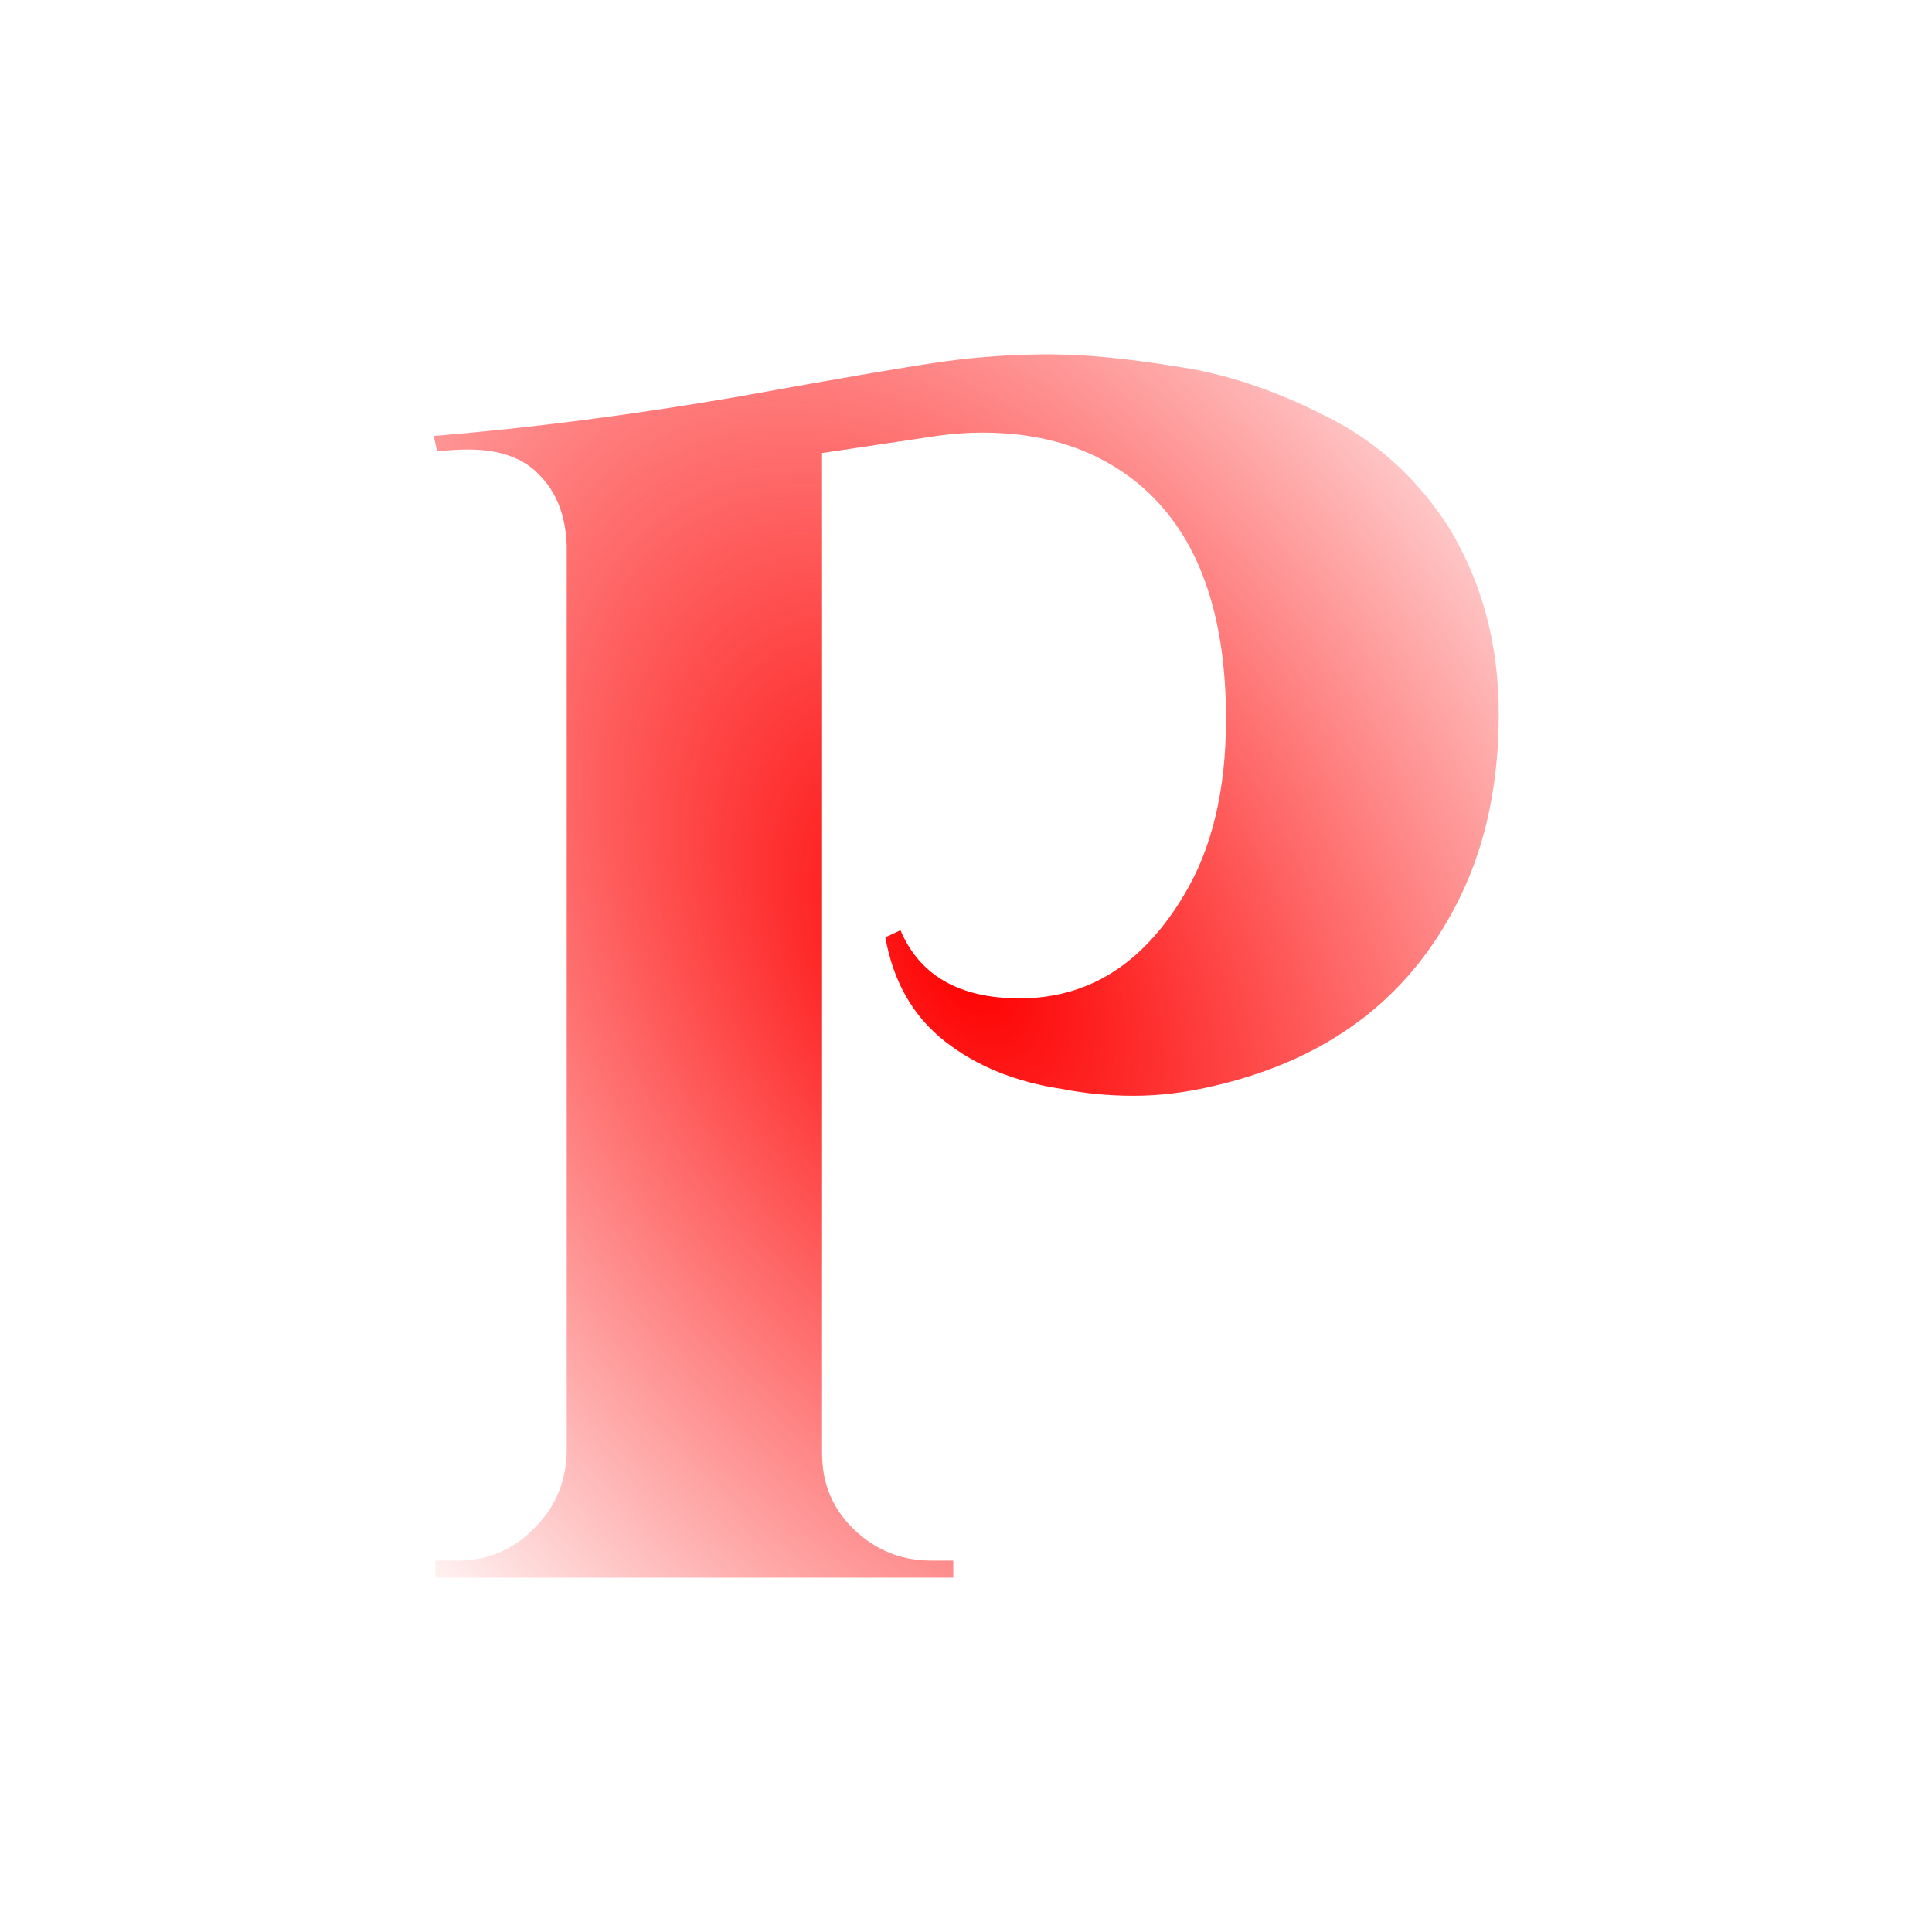
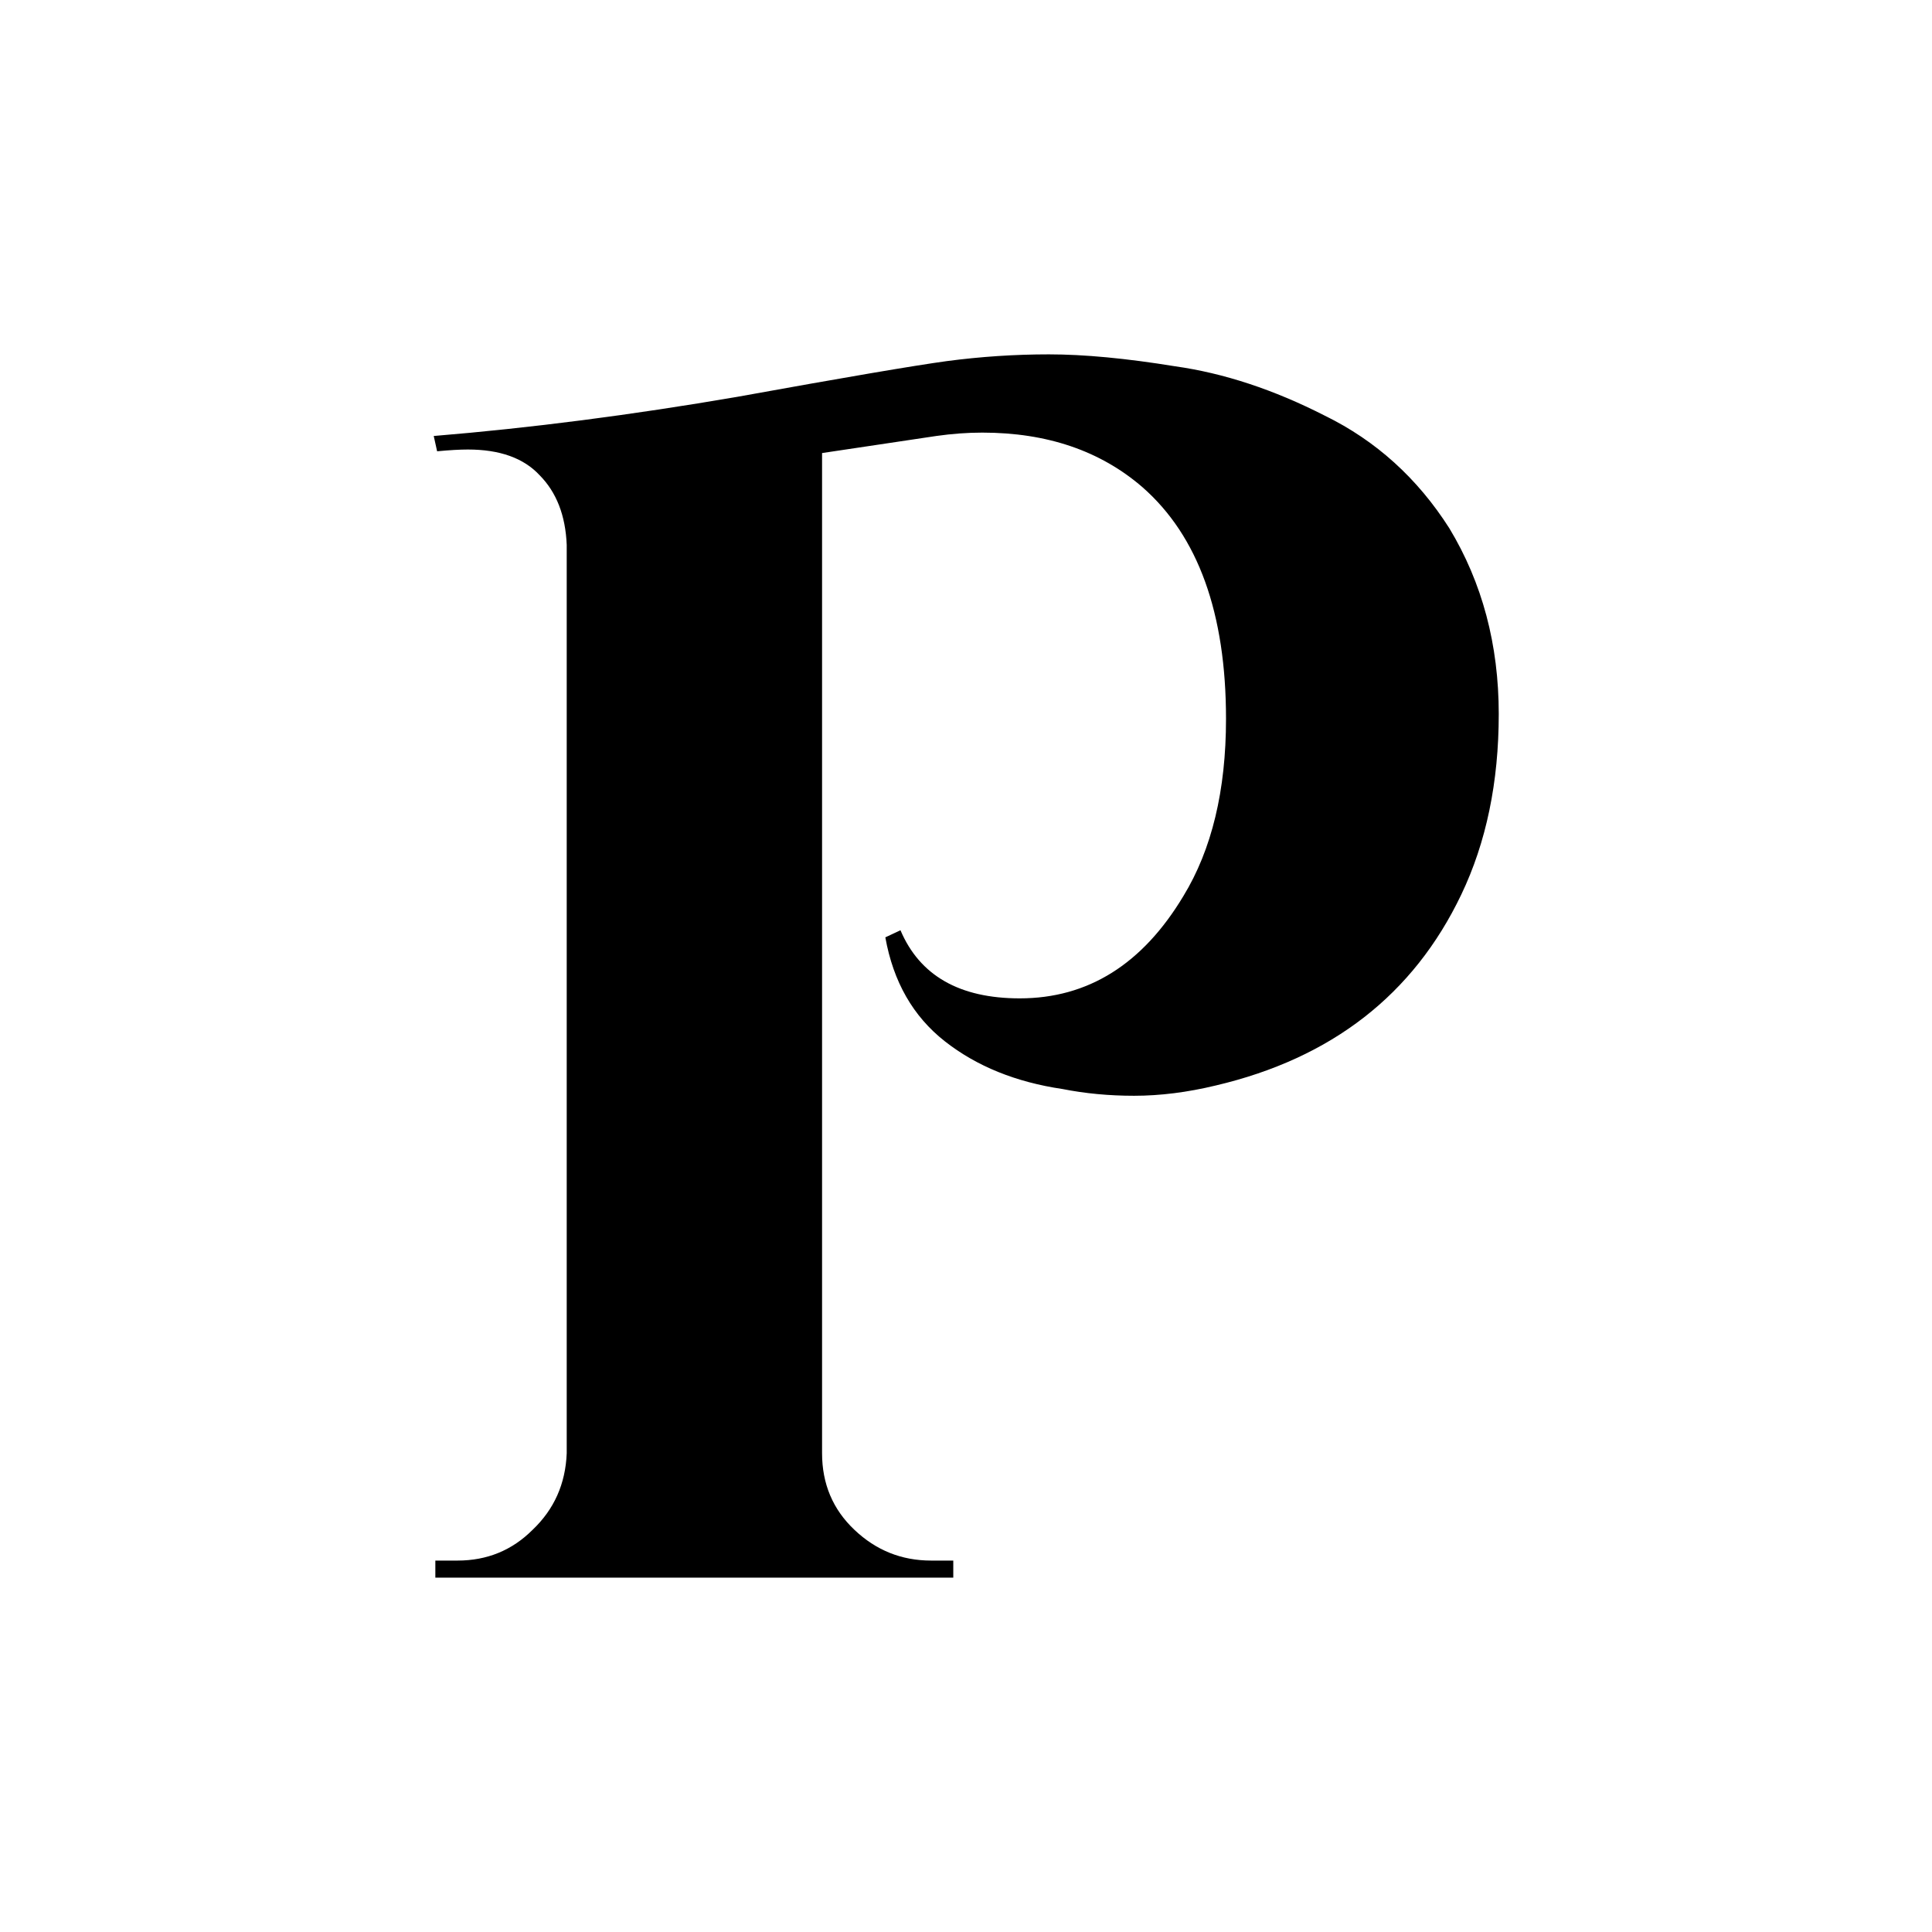
- <svg xmlns="http://www.w3.org/2000/svg" xmlns:xlink="http://www.w3.org/1999/xlink" width="12mm" height="12mm" version="1.1" viewBox="0 0 12 12">
-   <defs>
-     <linearGradient id="linearGradient849">
-       <stop style="stop-color:#fe0000" offset="0" />
-       <stop style="stop-color:#fe0000;stop-opacity:0" offset="1" />
-     </linearGradient>
-     <radialGradient id="radialGradient853" cx="68.029" cy="70.284" r="3.307" gradientTransform="matrix(1.3214 -.84115 1.3396 2.1044 -179.04 -85.679)" gradientUnits="userSpaceOnUse" xlink:href="#linearGradient849" />
-   </defs>
-   <g transform="translate(1 1)" style="fill:url(#radialGradient853);font-variant-caps:normal;font-variant-east-asian:normal;font-variant-ligatures:normal;font-variant-numeric:normal;stroke-width:.265" aria-label="P">
-     <path d="m4.593 4.778q0.18 0.423 0.741 0.423 0.635 0 1.016-0.635 0.265-0.434 0.265-1.101 0-0.984-0.519-1.439-0.392-0.339-0.995-0.339-0.138 0-0.286 0.021l-0.709 0.106v6.212q0 0.286 0.201 0.476 0.201 0.191 0.476 0.191h0.138v0.106h-3.217v-0.106h0.138q0.275 0 0.466-0.191 0.201-0.191 0.212-0.476v-5.641q-0.011-0.275-0.169-0.434-0.148-0.159-0.445-0.159-0.074 0-0.191 0.011l-0.021-0.095q0.9-0.074 1.884-0.243 0.995-0.18 1.302-0.222 0.318-0.042 0.635-0.042 0.328 0 0.783 0.074 0.455 0.064 0.931 0.307 0.476 0.233 0.773 0.699 0.307 0.508 0.307 1.154 0 0.635-0.233 1.122-0.445 0.931-1.524 1.185-0.265 0.064-0.508 0.064-0.233 0-0.445-0.042-0.434-0.064-0.73-0.296t-0.37-0.646z" style="fill:url(#radialGradient853);font-variant-caps:normal;font-variant-east-asian:normal;font-variant-ligatures:normal;font-variant-numeric:normal;stroke-width:.265" />
+ <svg xmlns="http://www.w3.org/2000/svg" width="12mm" height="12mm" version="1.1" viewBox="0 0 12 12">
+   <g style="fill:#000;font-variant-caps:normal;font-variant-east-asian:normal;font-variant-ligatures:normal;font-variant-numeric:normal;stroke-width:.265" aria-label="P">
+     <path d="m5.593 5.778q0.18 0.423 0.741 0.423 0.635 0 1.016-0.635 0.265-0.434 0.265-1.101 0-0.984-0.519-1.439-0.392-0.339-0.995-0.339-0.138 0-0.286 0.021l-0.709 0.106v6.212q0 0.286 0.201 0.476 0.201 0.191 0.476 0.191h0.138v0.106h-3.217v-0.106h0.138q0.275 0 0.466-0.191 0.201-0.191 0.212-0.476v-5.641q-0.011-0.275-0.169-0.434-0.148-0.159-0.445-0.159-0.074 0-0.191 0.011l-0.021-0.095q0.9-0.074 1.884-0.243 0.995-0.18 1.302-0.222 0.318-0.042 0.635-0.042 0.328 0 0.783 0.074 0.455 0.064 0.931 0.307 0.476 0.233 0.773 0.699 0.307 0.508 0.307 1.154 0 0.635-0.233 1.122-0.445 0.931-1.524 1.185-0.265 0.064-0.508 0.064-0.233 0-0.445-0.042-0.434-0.064-0.73-0.296t-0.37-0.646z" style="fill:#000;font-variant-caps:normal;font-variant-east-asian:normal;font-variant-ligatures:normal;font-variant-numeric:normal;stroke-width:.265" />
  </g>
</svg>
